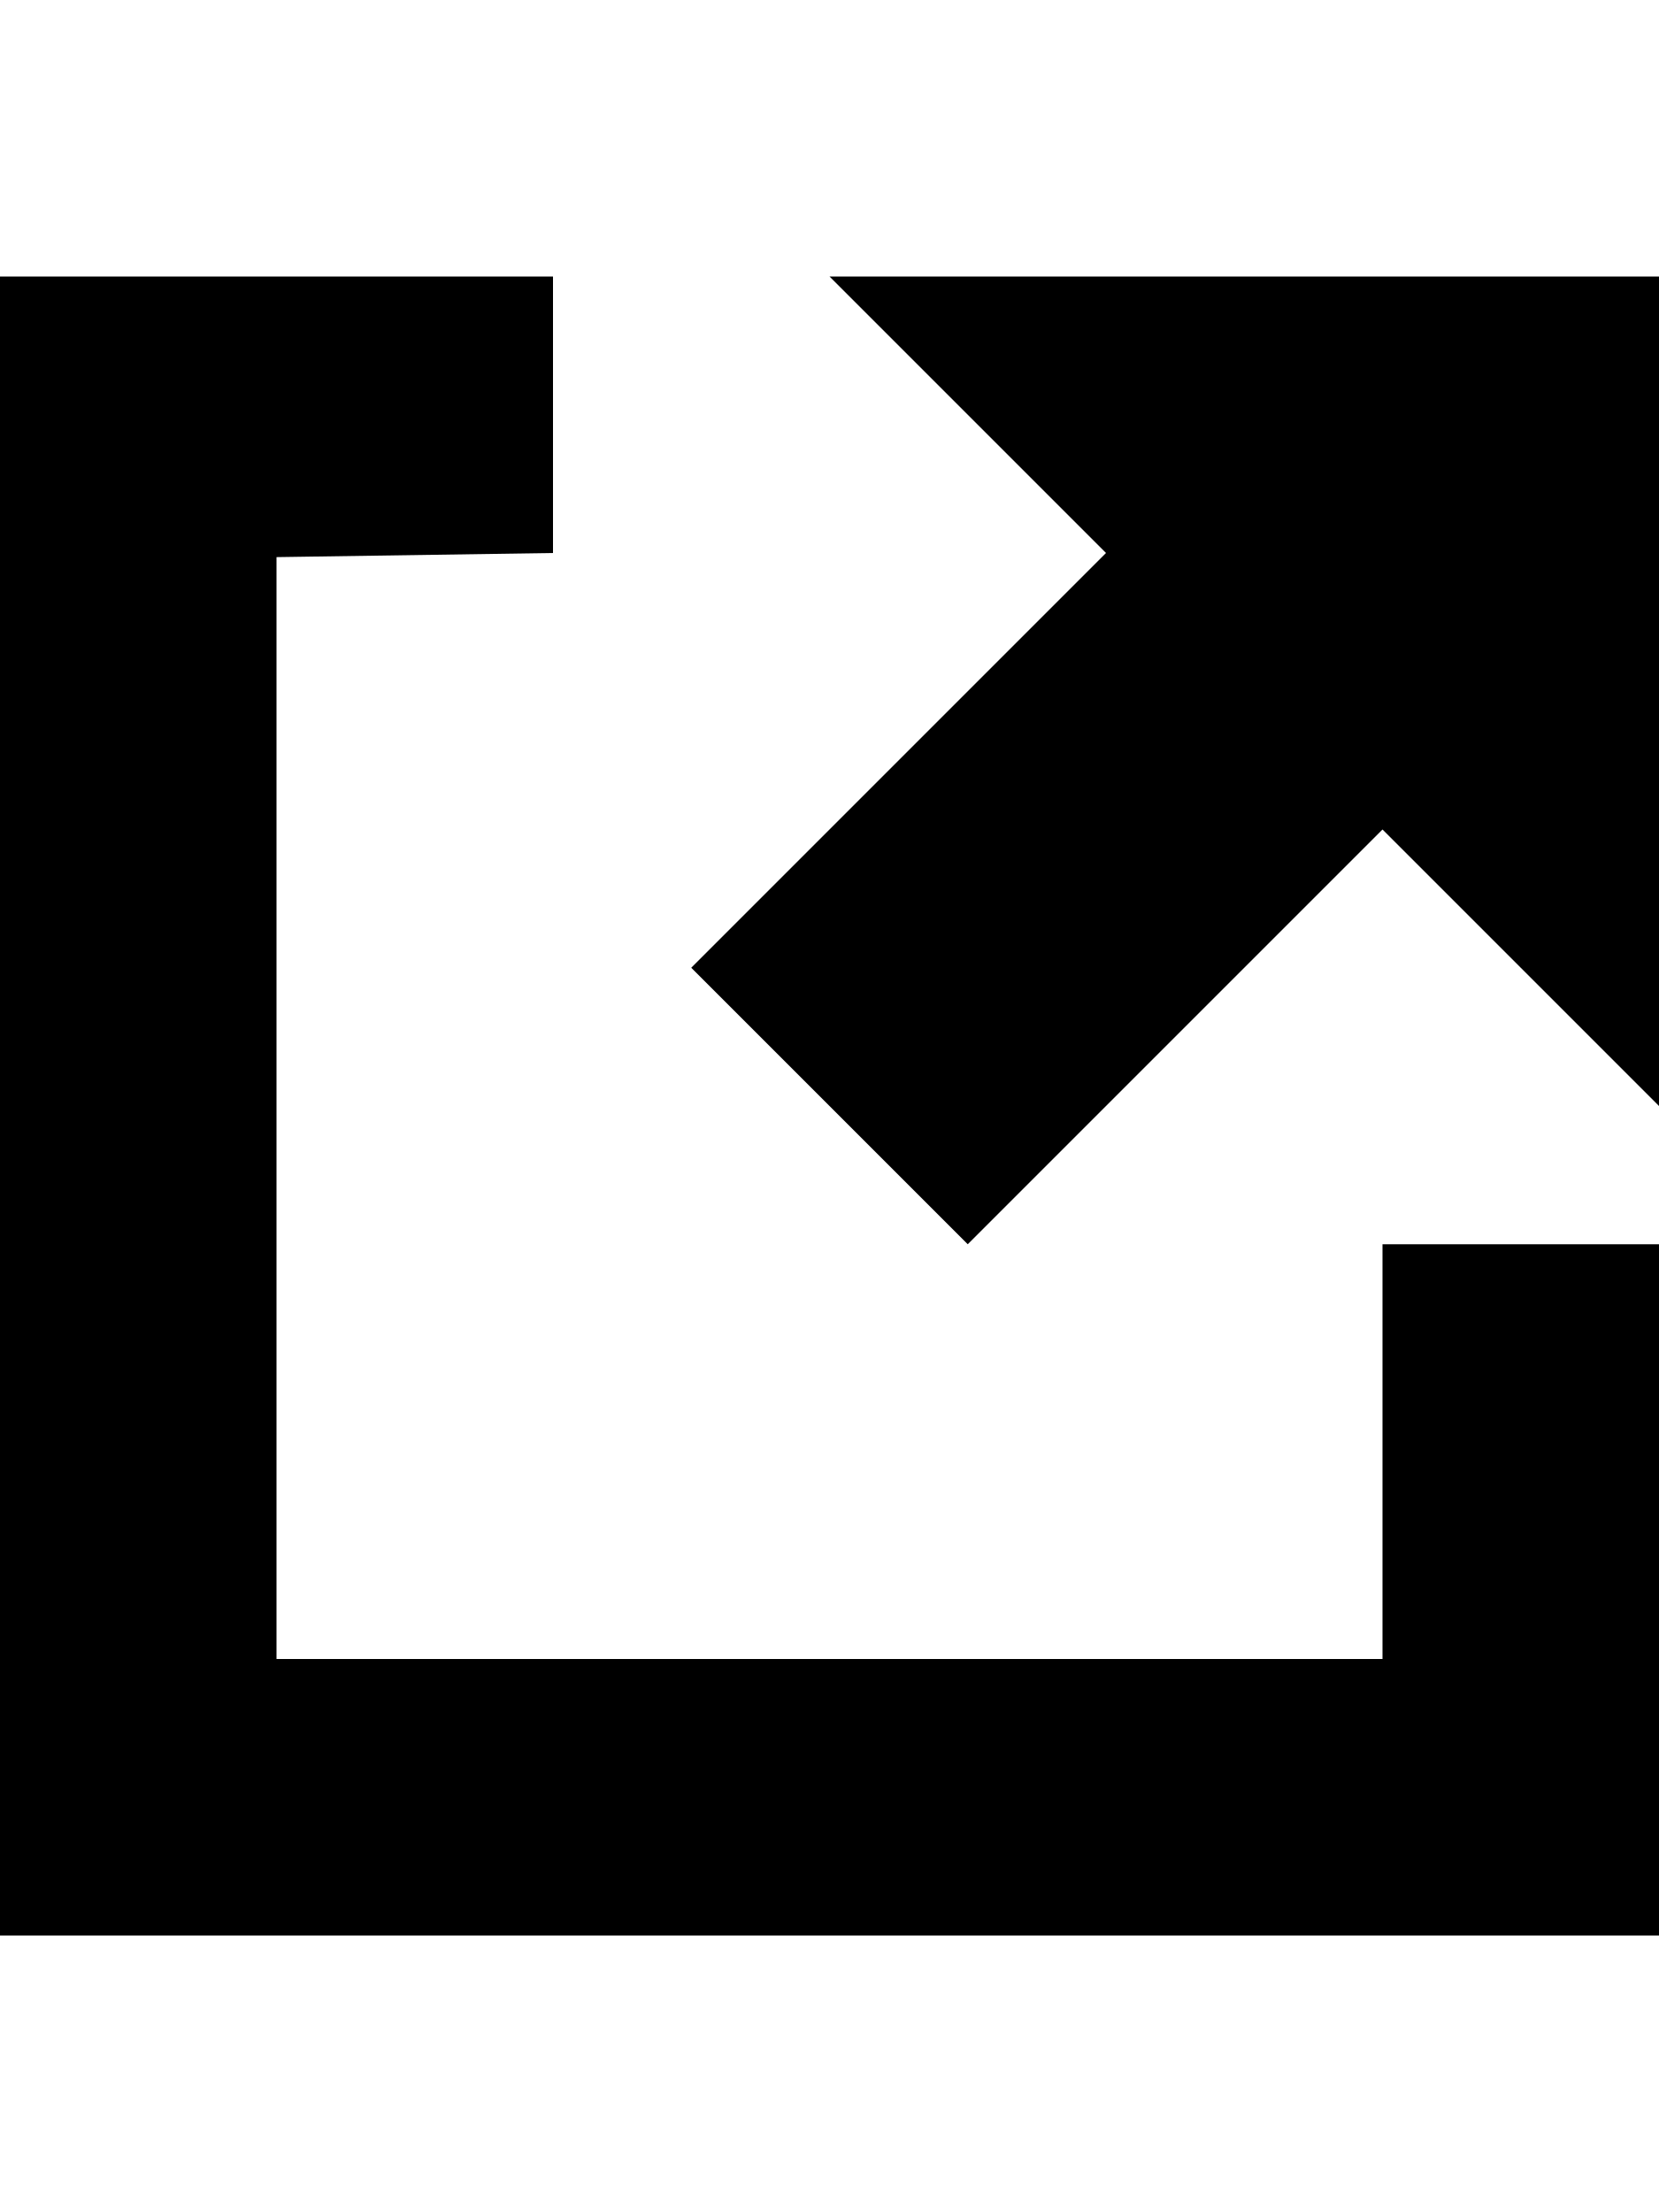
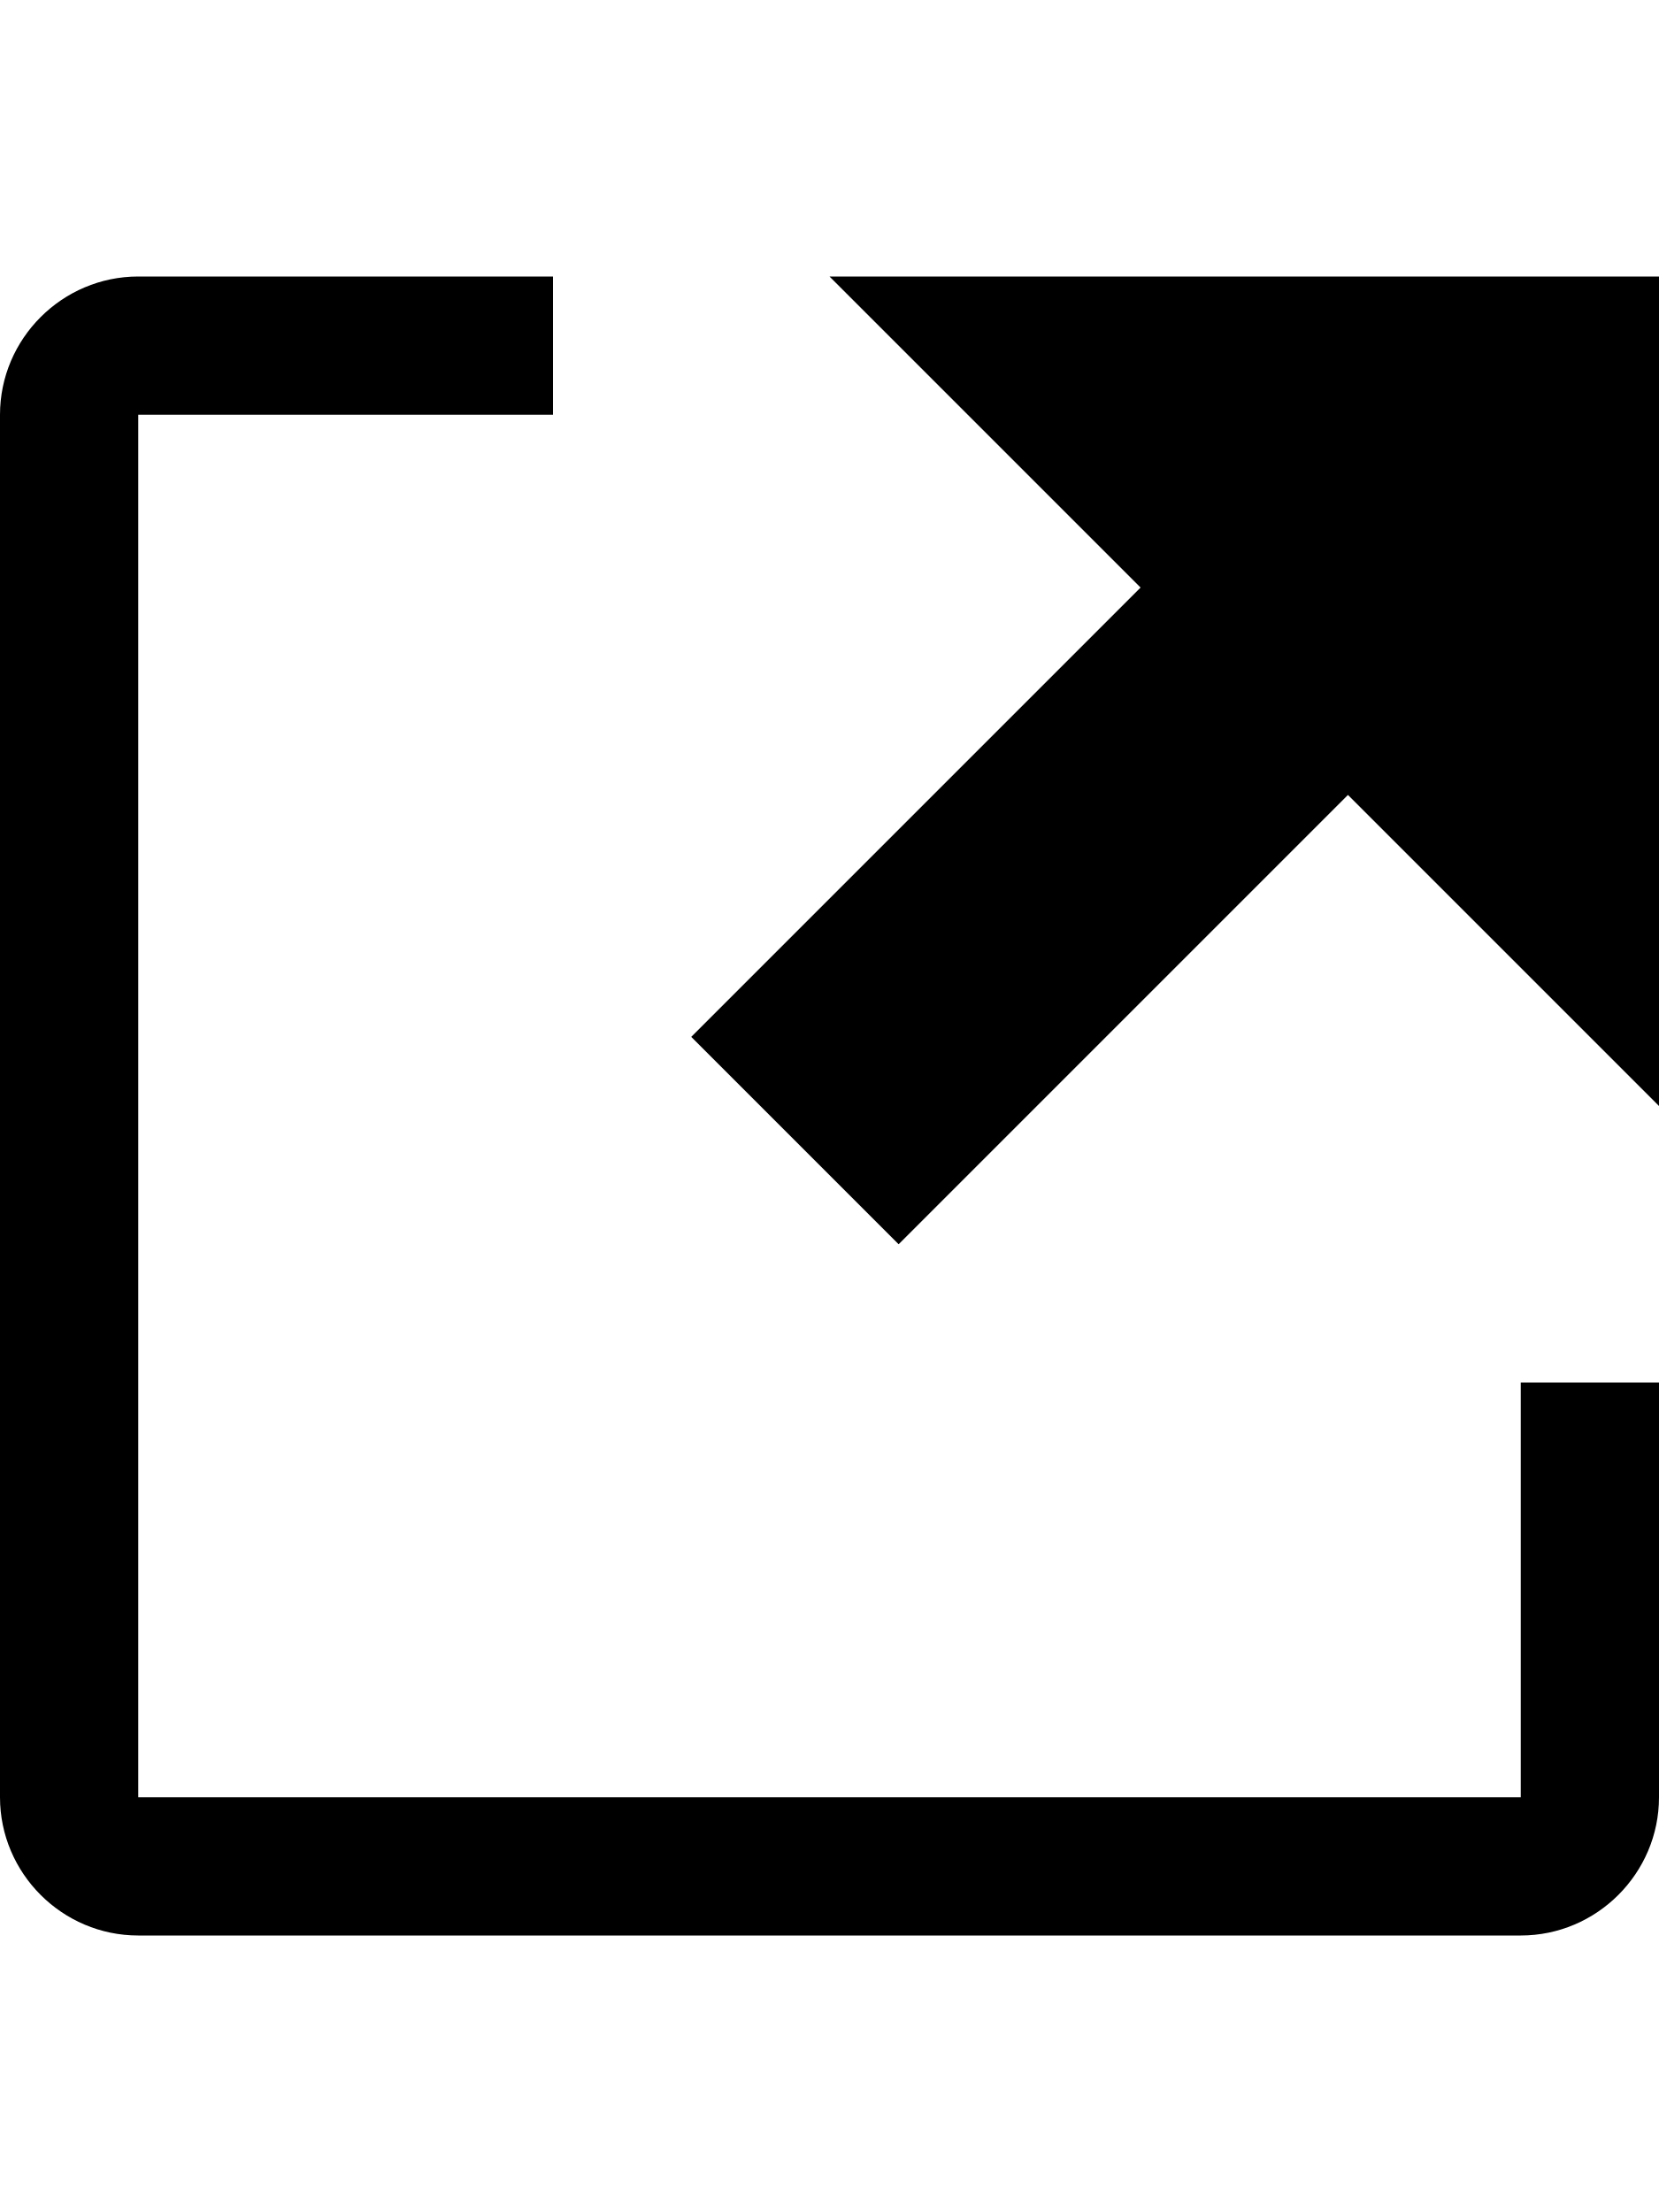
- <svg xmlns="http://www.w3.org/2000/svg" height="1024" width="768">
-   <path d="M640 768H128V257.906L256 256V128H0v768h768V576H640V768zM384 128l128 128L320 448l128 128 192-192 128 128V128H384z" />
+ <svg xmlns="http://www.w3.org/2000/svg" width="12" height="16" viewBox="0 0 12 16">
+   <path d="M11 10h1v3c0 .55-.45 1-1 1H1c-.55 0-1-.45-1-1V3c0-.55.45-1 1-1h3v1H1v10h10v-3zM6 2l2.25 2.25L5 7.5 6.5 9l3.25-3.25L12 8V2H6z" />
</svg>
